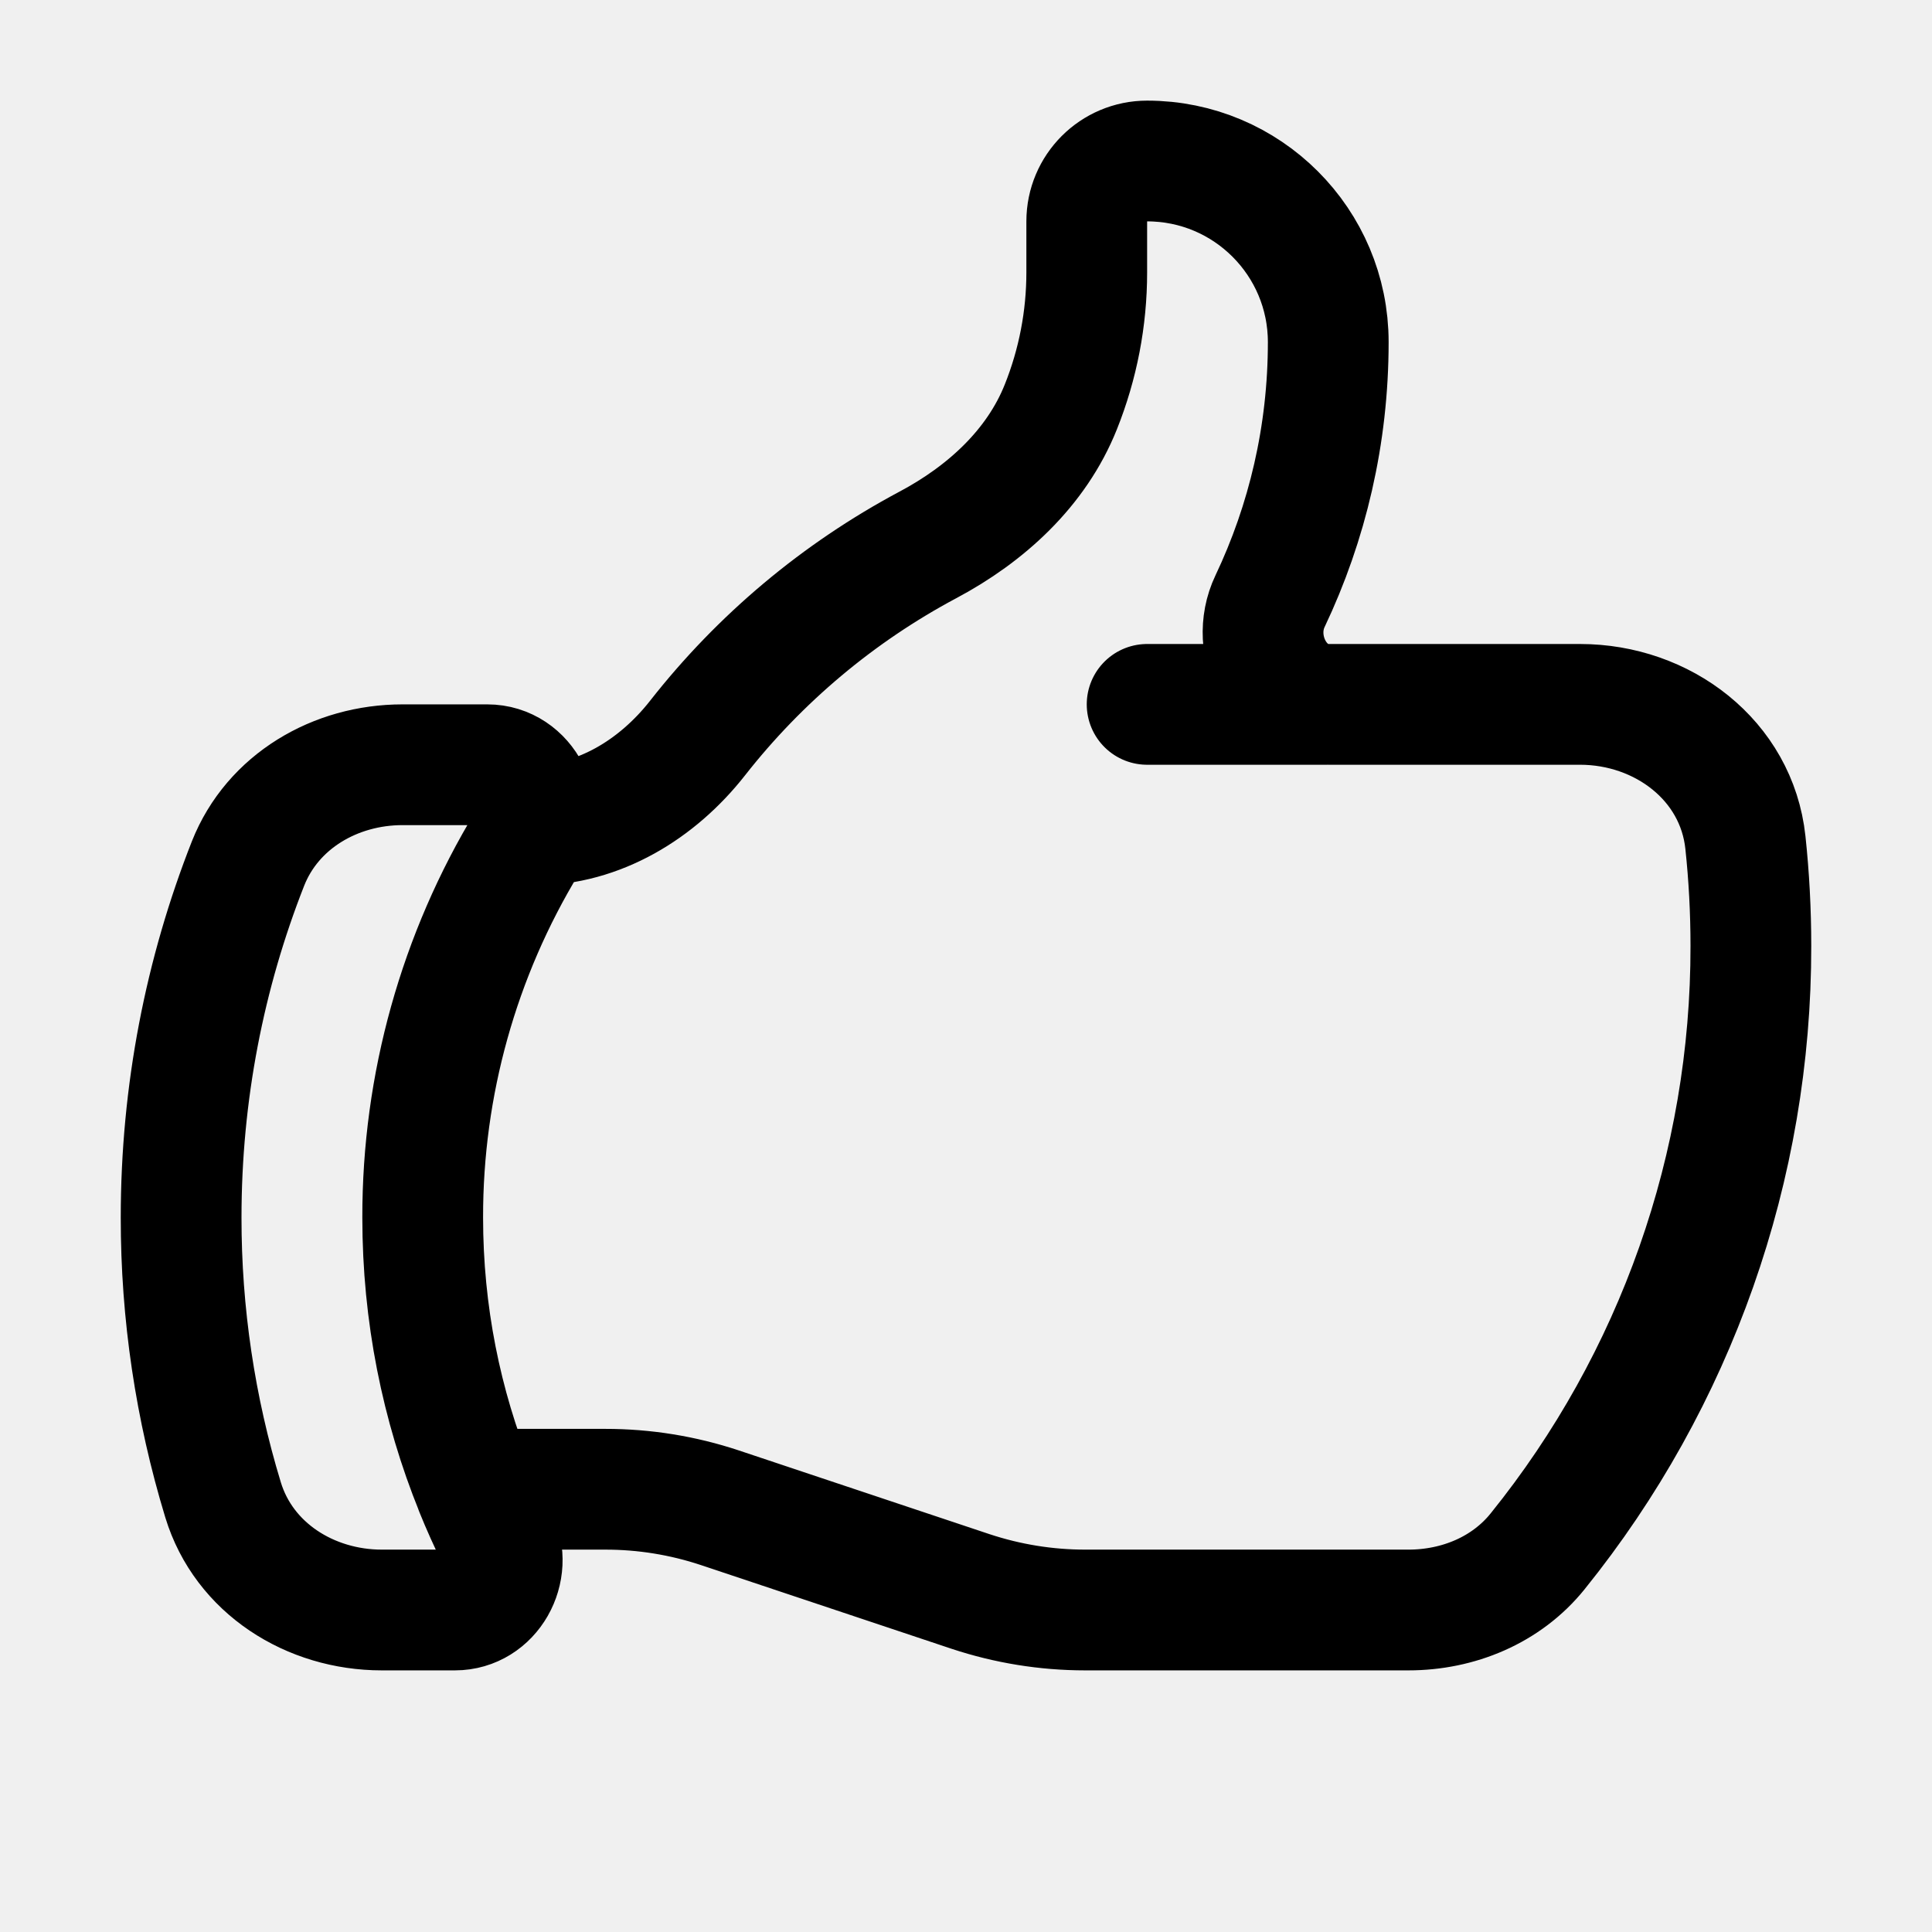
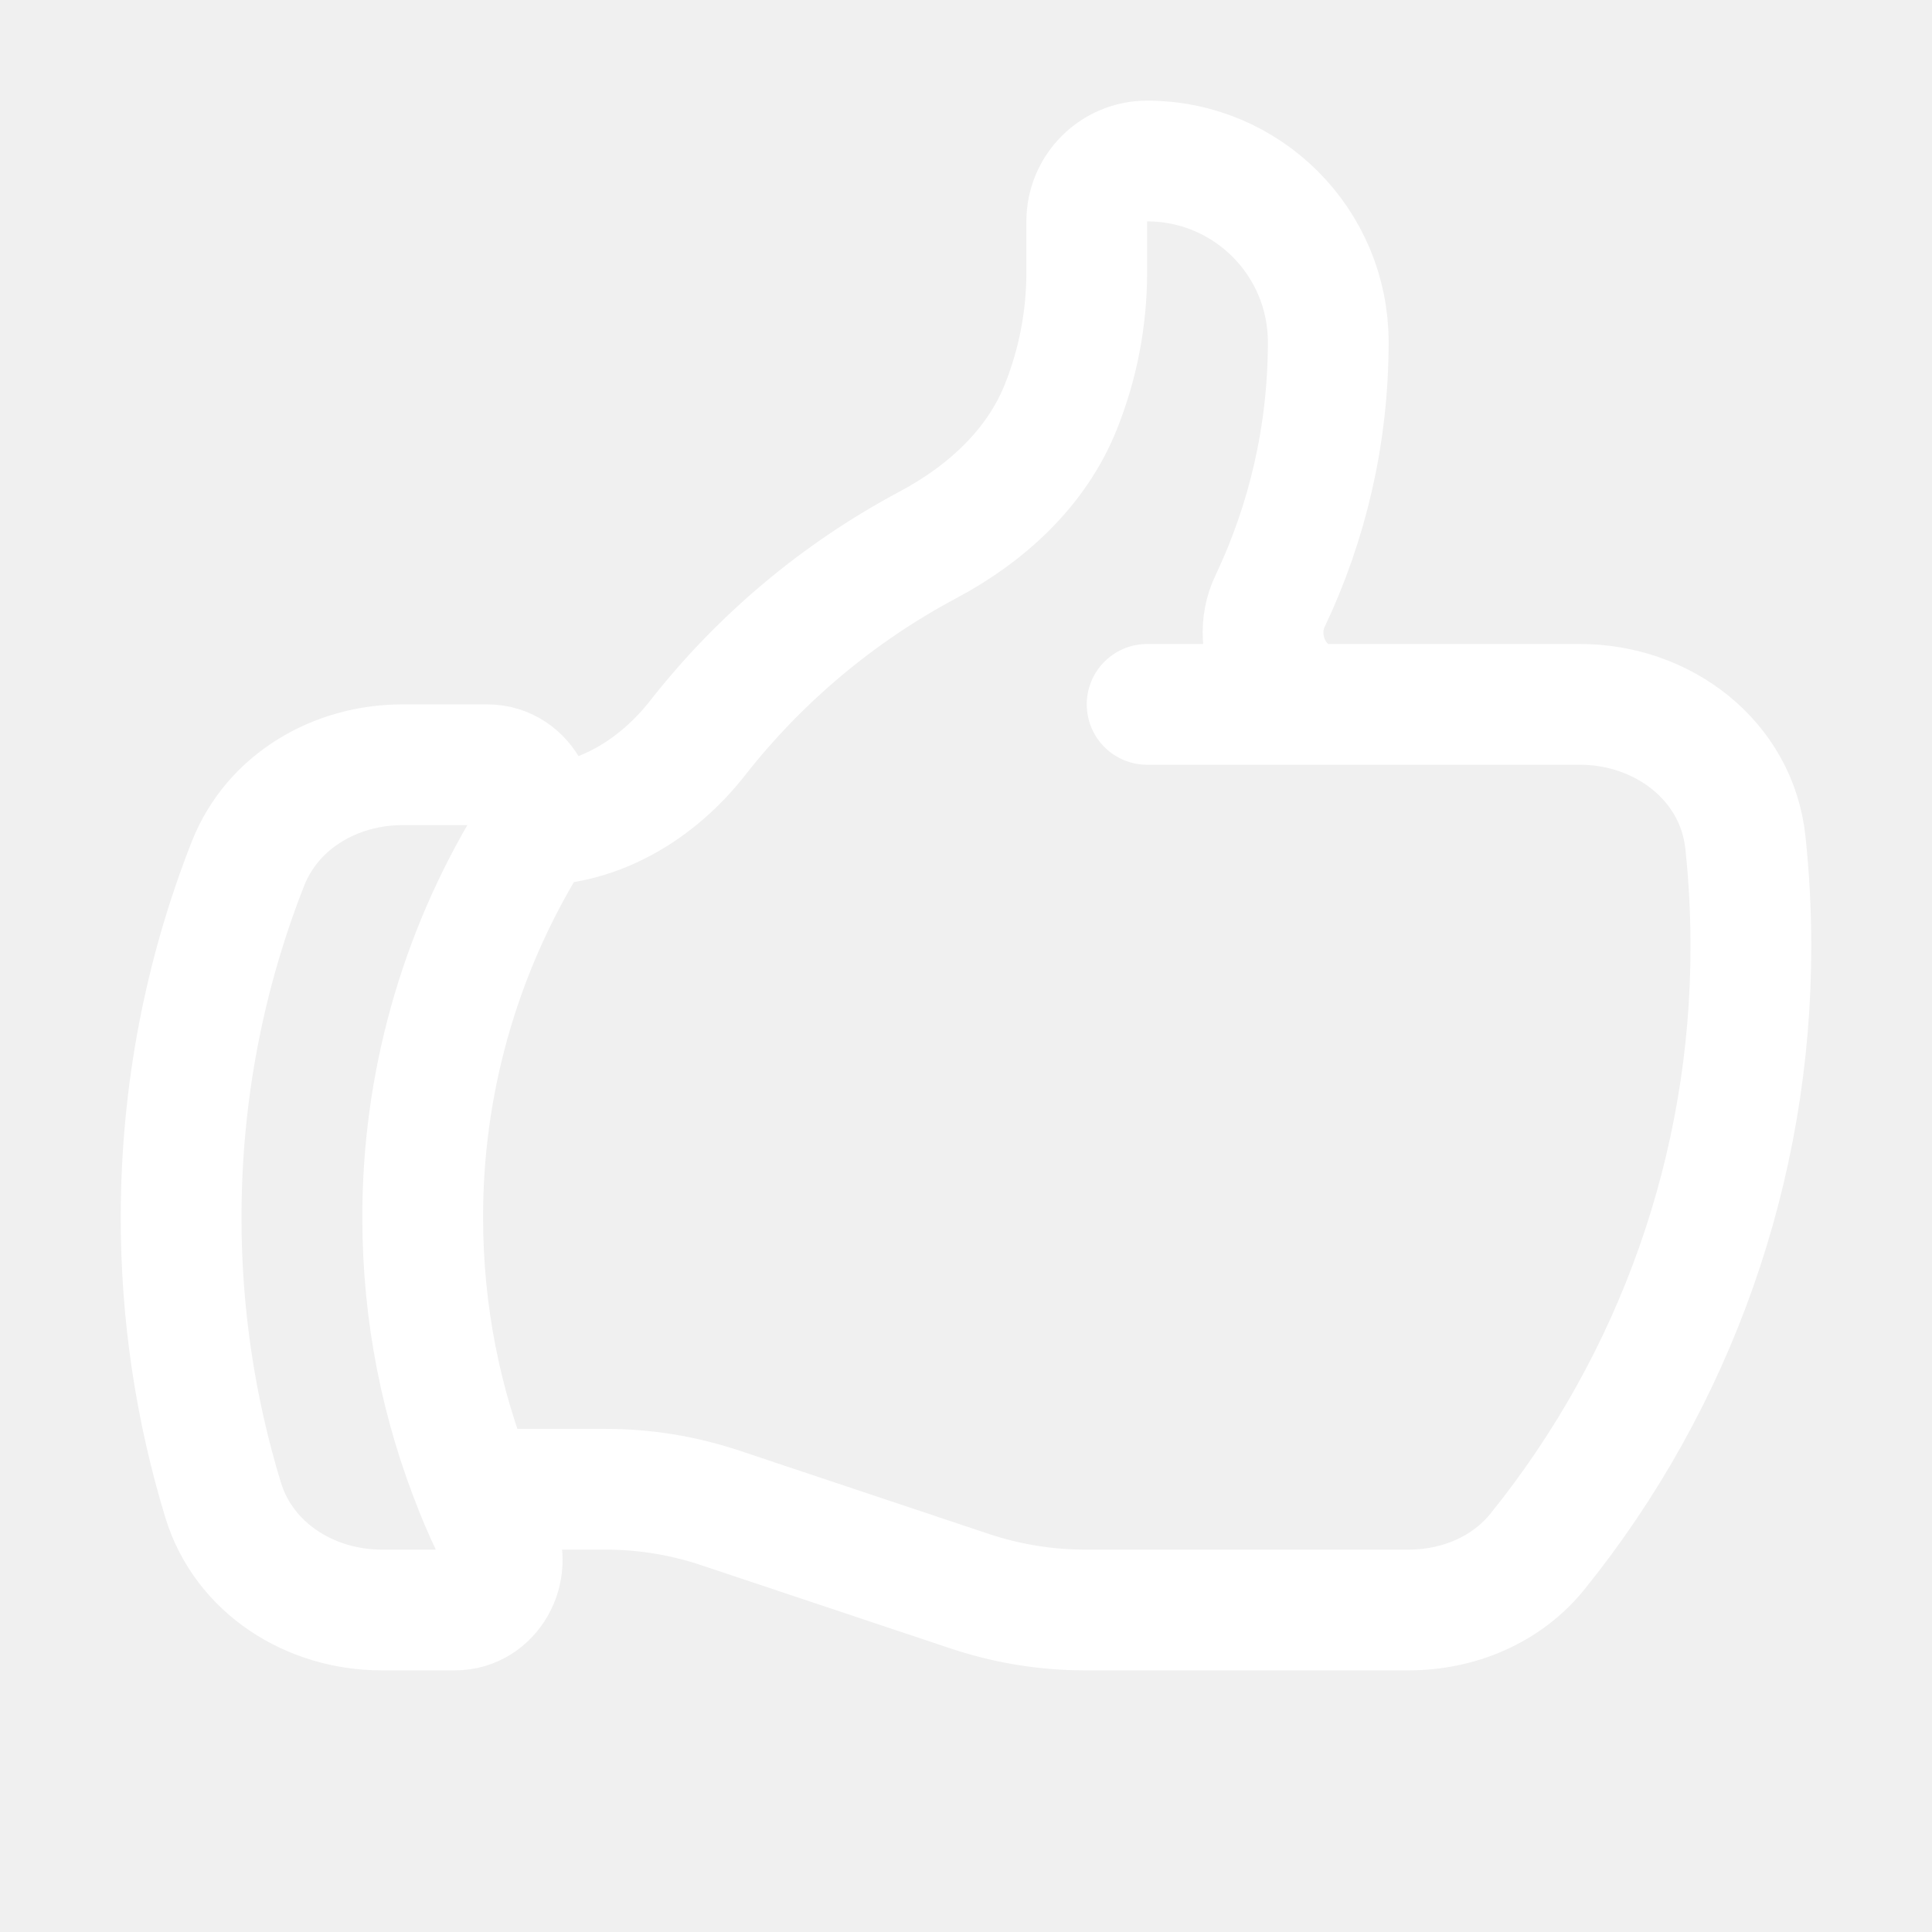
- <svg xmlns="http://www.w3.org/2000/svg" fill="none" viewBox="0 0 24 24" stroke-width="1.5" stroke="currentColor" class="size-6">
+ <svg xmlns="http://www.w3.org/2000/svg" fill="none" viewBox="0 0 24 24" stroke-width="1.5" stroke="white" class="size-6">
  <path stroke-linecap="round" stroke-linejoin="round" d="M6.633 10.25c.806 0 1.533-.446 2.031-1.08a9.041 9.041 0 0 1 2.861-2.4c.723-.384 1.35-.956 1.653-1.715a4.498 4.498 0 0 0 .322-1.672V2.75a.75.75 0 0 1 .75-.75 2.25 2.25 0 0 1 2.25 2.25c0 1.152-.26 2.243-.723 3.218-.266.558.107 1.282.725 1.282m0 0h3.126c1.026 0 1.945.694 2.054 1.715.045.422.068.85.068 1.285a11.95 11.95 0 0 1-2.649 7.521c-.388.482-.987.729-1.605.729H13.48c-.483 0-.964-.078-1.423-.23l-3.114-1.04a4.501 4.501 0 0 0-1.423-.23H5.904m10.598-9.75H14.25M5.904 18.5c.083.205.173.405.27.602.197.4-.078.898-.523.898h-.908c-.889 0-1.713-.518-1.972-1.368a12 12 0 0 1-.521-3.507c0-1.553.295-3.036.831-4.398C3.387 9.953 4.167 9.5 5 9.5h1.053c.472 0 .745.556.5.96a8.958 8.958 0 0 0-1.302 4.665c0 1.194.232 2.333.654 3.375Z" />
</svg>
